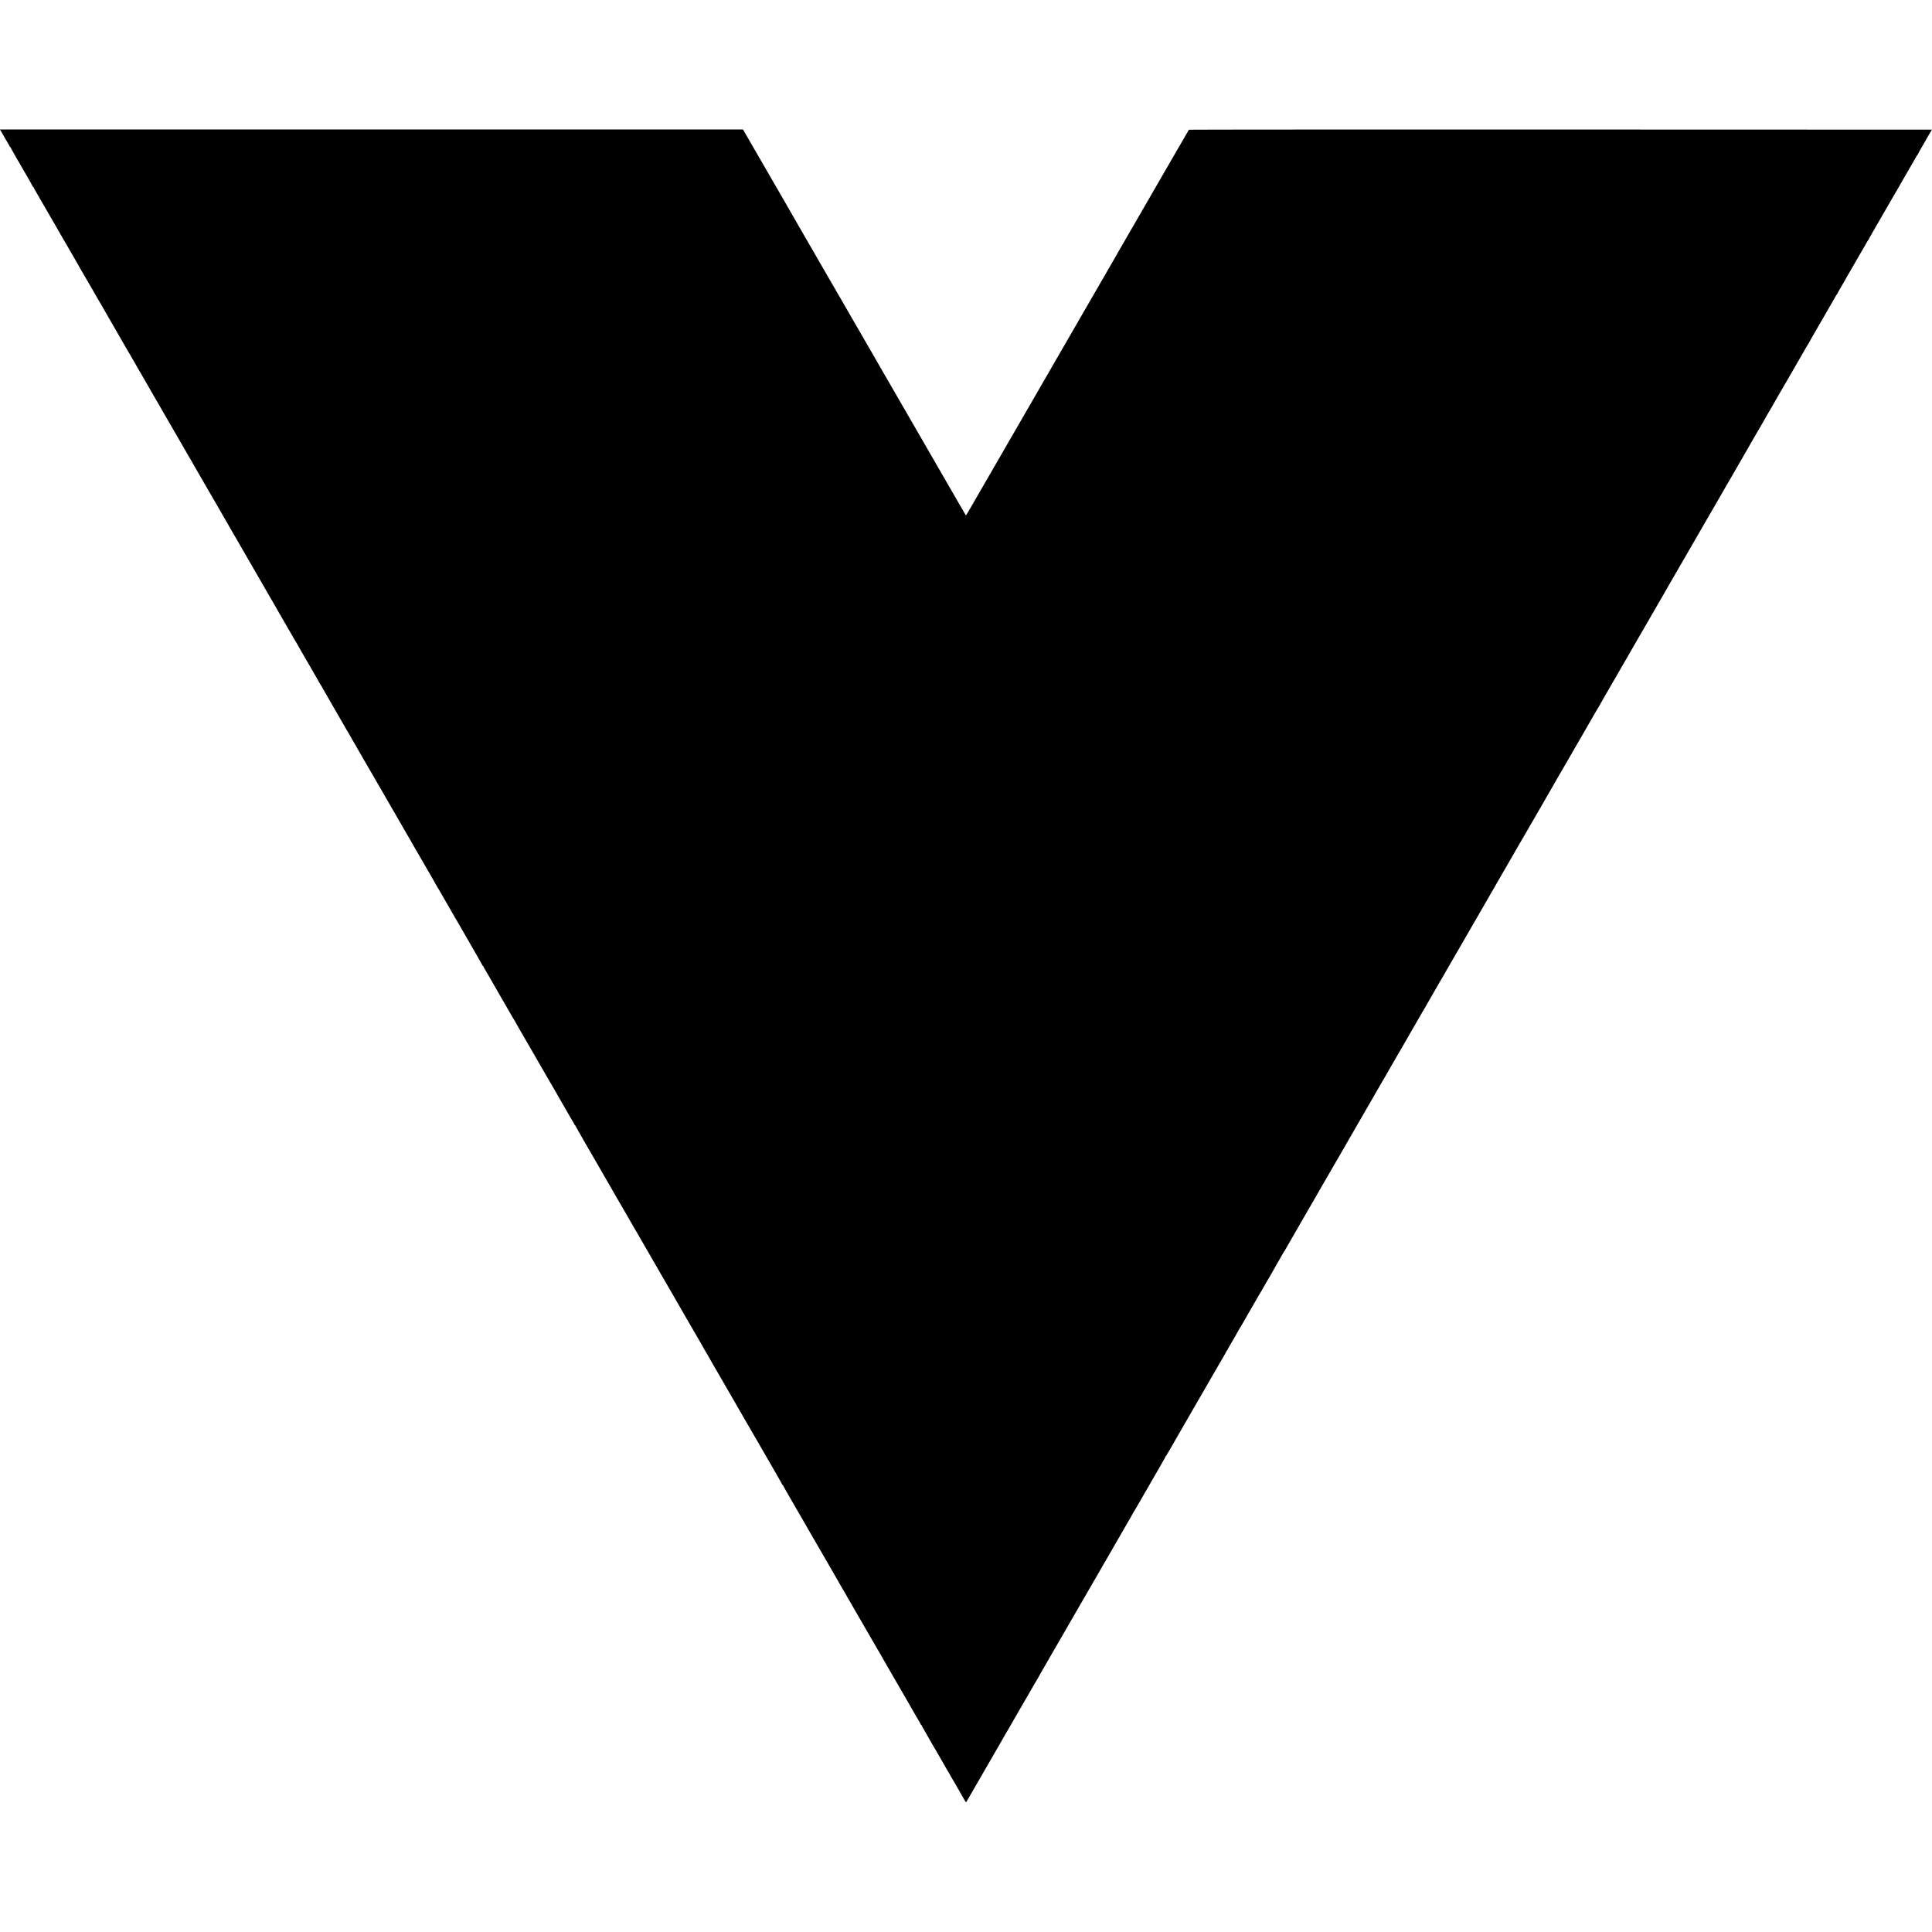
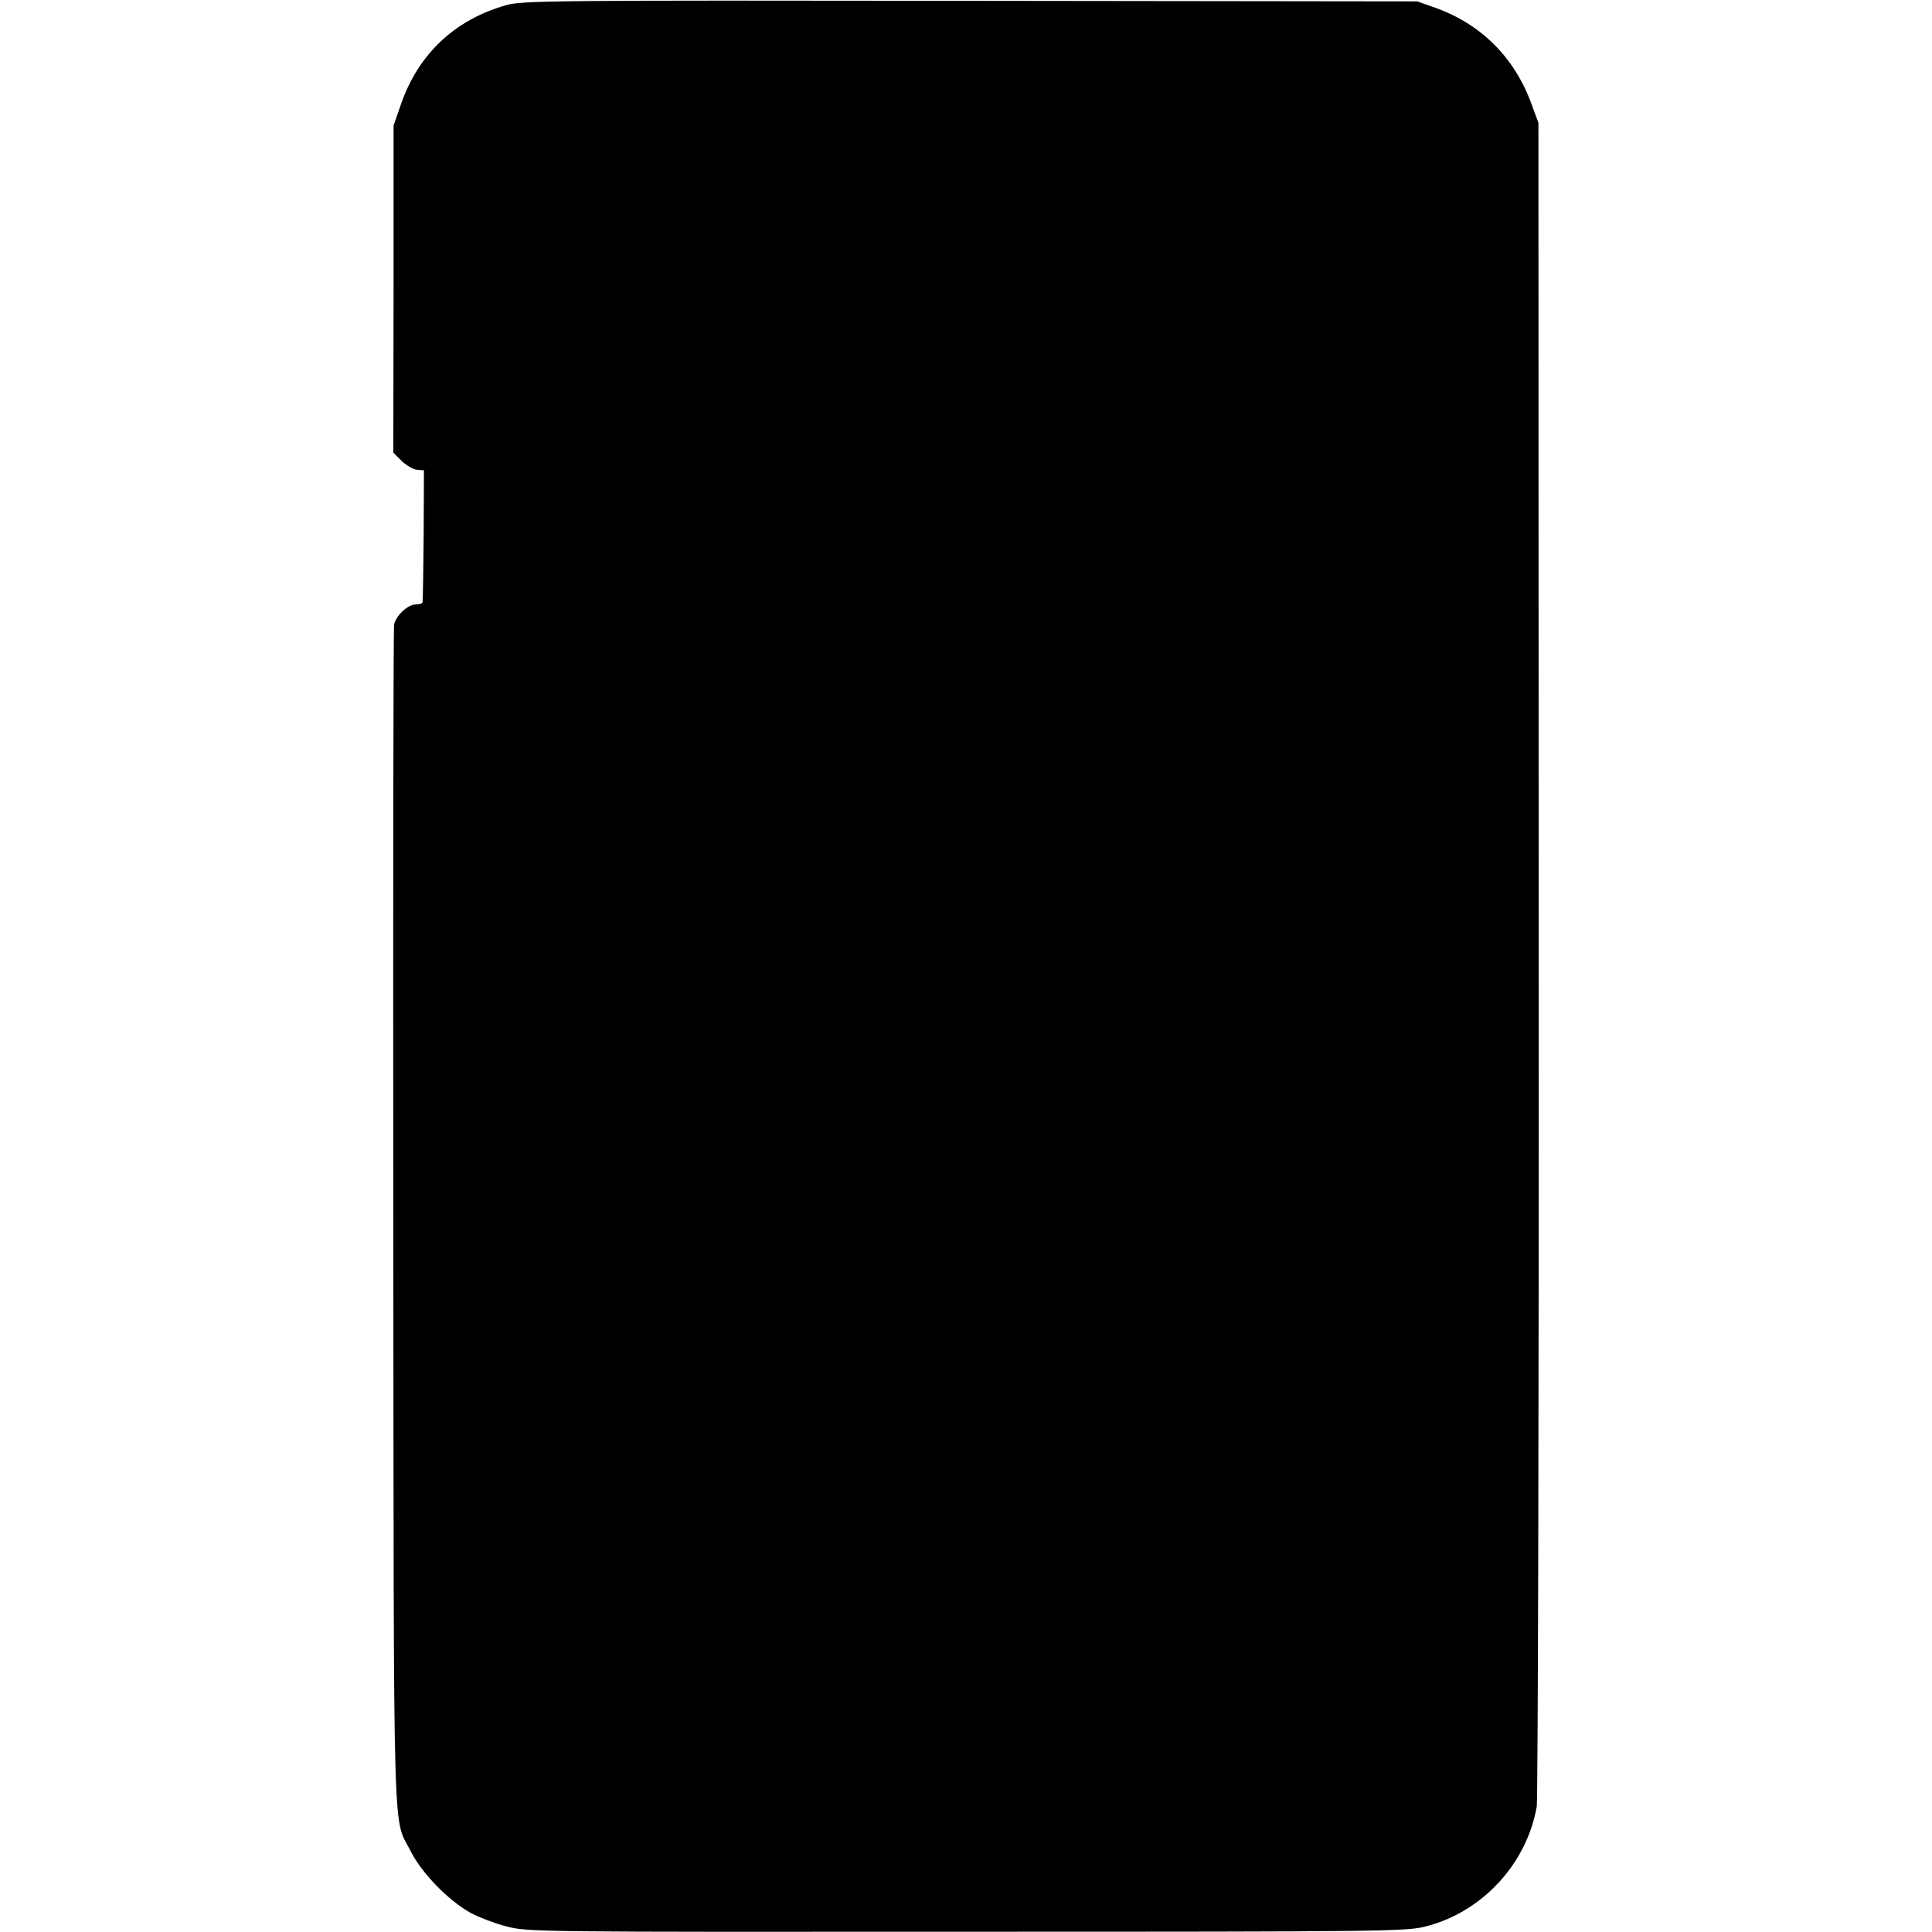
- <svg xmlns="http://www.w3.org/2000/svg" version="1.0" width="16pt" height="16pt" viewBox="0 0 16 16" preserveAspectRatio="xMidYMid meet">
-   <g transform="translate(0,16) scale(0.00032,-0.00032)" fill="#000000" stroke="none">
-     <path d="M18 46618 c45 -75 122 -207 122 -211 0 -2 25 -45 55 -95 30 -50 55 -96 55 -102 0 -5 5 -10 10 -10 6 0 10 -4 10 -9 0 -5 73 -135 161 -288 89 -153 173 -298 187 -323 14 -25 32 -57 41 -72 88 -149 187 -324 189 -335 2 -7 8 -13 13 -13 5 0 9 -4 9 -10 0 -5 46 -89 103 -187 175 -302 490 -846 507 -876 8 -16 20 -36 25 -45 28 -46 290 -498 339 -585 13 -23 74 -129 136 -236 61 -107 123 -215 137 -240 14 -25 29 -50 33 -56 5 -5 23 -37 40 -70 18 -33 38 -67 44 -75 11 -16 21 -33 63 -109 14 -25 29 -50 33 -56 4 -5 21 -35 38 -65 55 -100 261 -455 269 -465 4 -5 14 -21 20 -35 15 -29 41 -75 103 -180 24 -41 52 -88 60 -105 9 -16 57 -100 107 -185 112 -193 362 -626 380 -660 8 -14 23 -38 33 -55 11 -16 23 -37 27 -45 4 -8 26 -46 48 -85 23 -38 53 -90 67 -115 46 -81 64 -113 178 -310 62 -107 121 -210 132 -227 37 -67 56 -99 85 -148 16 -27 32 -57 36 -65 4 -8 15 -27 25 -42 9 -15 53 -89 96 -165 44 -76 177 -307 296 -513 120 -206 268 -463 330 -570 131 -227 117 -203 200 -348 36 -62 73 -125 82 -140 10 -15 21 -34 25 -42 4 -8 20 -37 36 -65 17 -27 38 -65 48 -82 49 -85 64 -111 87 -153 13 -25 28 -49 32 -55 4 -5 78 -134 165 -285 87 -151 166 -288 176 -305 10 -16 26 -43 35 -59 9 -17 125 -217 257 -445 132 -229 253 -441 270 -471 17 -30 45 -79 64 -108 18 -29 33 -54 33 -57 0 -2 20 -37 44 -77 24 -40 123 -212 221 -383 97 -170 190 -330 205 -355 16 -25 39 -65 53 -90 13 -25 81 -144 152 -265 70 -121 137 -238 150 -260 12 -22 37 -65 55 -95 18 -30 43 -73 55 -95 12 -22 48 -85 80 -140 77 -132 163 -280 190 -330 13 -22 71 -123 130 -225 59 -102 116 -199 126 -217 10 -17 29 -50 43 -72 15 -22 26 -43 26 -45 0 -2 27 -50 60 -106 33 -56 60 -103 60 -105 0 -2 55 -98 90 -155 8 -14 182 -316 239 -414 13 -22 45 -79 72 -124 27 -46 49 -86 49 -89 0 -2 14 -24 30 -48 16 -24 30 -46 30 -49 0 -5 74 -135 100 -176 5 -8 24 -42 43 -75 50 -88 58 -101 262 -455 104 -179 199 -345 213 -370 14 -25 28 -49 32 -55 4 -5 17 -26 28 -45 10 -19 62 -109 114 -200 114 -197 133 -230 170 -295 16 -27 33 -57 38 -65 17 -28 96 -165 103 -180 4 -8 16 -28 26 -45 10 -16 77 -131 148 -255 72 -124 181 -313 243 -420 62 -107 121 -209 131 -227 35 -62 323 -560 392 -678 38 -66 83 -145 100 -175 16 -30 33 -59 37 -65 4 -5 17 -27 29 -47 34 -61 56 -100 90 -156 17 -29 31 -55 31 -57 0 -2 17 -32 39 -67 21 -35 134 -229 251 -433 117 -203 235 -407 261 -451 27 -45 49 -85 49 -88 0 -4 8 -19 19 -34 15 -21 200 -341 309 -533 10 -19 33 -58 51 -87 17 -29 31 -54 31 -56 0 -2 25 -44 55 -94 30 -50 55 -95 55 -98 0 -4 6 -15 14 -23 7 -9 27 -41 43 -71 17 -30 170 -297 342 -594 171 -296 311 -542 311 -547 0 -5 5 -9 10 -9 6 0 10 -4 10 -10 0 -5 22 -47 49 -92 27 -46 58 -99 68 -118 24 -43 81 -140 93 -160 5 -8 66 -114 135 -235 69 -121 130 -227 135 -235 12 -21 259 -447 283 -490 10 -19 28 -47 38 -62 11 -14 19 -29 19 -32 0 -3 37 -69 83 -148 99 -170 305 -526 337 -583 13 -22 31 -53 41 -70 11 -16 22 -37 26 -45 7 -14 82 -146 103 -180 14 -24 181 -311 205 -355 13 -22 46 -80 75 -130 29 -49 64 -110 78 -135 14 -25 51 -88 82 -140 31 -52 59 -102 63 -110 4 -8 18 -33 31 -55 205 -353 284 -489 309 -535 17 -30 45 -78 62 -106 18 -28 36 -60 39 -72 4 -12 12 -22 17 -22 5 0 9 -4 9 -10 0 -5 109 -197 241 -427 133 -230 250 -431 259 -448 51 -90 222 -385 280 -485 37 -63 78 -135 92 -160 14 -25 67 -117 118 -205 51 -88 101 -175 111 -193 34 -58 55 -95 149 -257 51 -88 101 -173 110 -190 9 -16 76 -131 147 -255 72 -124 140 -241 151 -260 61 -108 281 -489 355 -615 38 -66 77 -133 87 -150 35 -63 91 -161 100 -175 14 -23 99 -169 128 -220 54 -97 135 -235 142 -245 4 -5 20 -32 35 -60 26 -48 238 -416 276 -480 10 -16 26 -46 37 -65 30 -53 382 -661 403 -695 10 -16 22 -37 26 -45 4 -8 26 -48 50 -88 24 -41 43 -75 43 -77 0 -2 22 -40 50 -85 27 -45 50 -84 50 -86 0 -3 38 -69 83 -147 84 -142 302 -520 340 -587 10 -19 34 -60 52 -90 18 -30 44 -75 57 -100 14 -25 45 -79 70 -120 25 -41 56 -96 70 -121 14 -25 77 -133 138 -240 62 -107 122 -210 132 -229 25 -43 310 -535 337 -581 11 -19 26 -45 34 -59 17 -32 238 -414 266 -460 11 -19 24 -41 28 -49 3 -7 75 -133 160 -278 84 -146 153 -269 153 -274 0 -5 5 -9 10 -9 6 0 10 -4 10 -10 0 -5 82 -150 181 -322 182 -314 201 -346 240 -415 12 -21 80 -139 152 -263 71 -124 141 -245 155 -270 14 -25 28 -49 32 -55 6 -8 145 -248 220 -380 37 -66 209 -362 229 -395 11 -19 24 -42 28 -49 4 -8 67 -118 140 -243 73 -125 133 -230 133 -233 0 -2 15 -28 33 -57 19 -29 47 -78 64 -108 17 -30 53 -93 79 -139 53 -90 82 -141 157 -272 82 -142 115 -199 381 -659 142 -245 268 -463 281 -485 12 -22 71 -125 132 -230 60 -104 172 -298 248 -430 76 -132 146 -253 156 -270 11 -16 22 -36 26 -44 3 -8 30 -54 60 -103 29 -49 53 -91 53 -93 0 -3 18 -34 40 -70 22 -36 40 -67 40 -69 0 -2 37 -66 81 -142 45 -77 98 -168 119 -204 20 -36 47 -81 58 -100 12 -19 27 -47 33 -62 6 -16 15 -28 20 -28 5 0 9 -4 9 -9 0 -6 63 -118 140 -251 77 -133 140 -243 140 -245 0 -2 18 -33 41 -70 22 -37 49 -83 60 -101 10 -19 29 -51 40 -71 25 -45 109 -189 126 -218 7 -11 17 -29 22 -40 6 -11 22 -38 35 -60 14 -22 37 -62 52 -90 14 -27 35 -62 45 -77 11 -14 19 -29 19 -32 0 -3 18 -35 40 -71 22 -36 40 -67 40 -69 0 -2 19 -35 42 -72 23 -38 55 -94 72 -124 26 -47 139 -244 171 -298 6 -9 21 -36 34 -60 28 -48 37 -51 51 -19 6 12 19 36 29 52 10 17 27 46 38 65 11 19 104 181 208 360 103 179 199 345 213 370 14 25 42 74 64 109 21 34 38 65 38 67 0 2 18 33 40 69 22 36 40 67 40 69 0 3 177 310 199 346 16 26 136 234 140 244 2 5 25 44 52 88 27 44 49 81 49 84 0 2 18 34 40 70 22 36 40 67 40 69 0 2 20 36 43 77 35 58 169 289 297 513 9 17 50 86 90 155 40 69 86 150 103 180 16 30 35 62 41 70 6 8 16 24 22 35 35 64 72 129 167 293 59 100 116 199 127 220 11 20 30 53 41 72 43 72 1070 1850 1121 1940 14 25 65 113 113 195 48 83 96 166 107 185 10 19 28 50 38 68 11 18 73 124 137 235 64 111 175 303 246 427 71 124 173 299 225 390 52 91 116 202 143 248 27 45 49 85 49 89 0 4 6 14 14 22 7 9 28 43 46 76 26 47 251 436 378 655 11 19 29 51 40 70 11 19 101 176 201 348 99 172 181 317 181 323 0 5 5 9 10 9 6 0 10 5 10 11 0 6 8 23 18 37 11 15 32 52 49 82 16 30 130 228 253 440 122 212 234 405 248 430 13 25 39 70 57 100 39 65 69 117 130 225 25 44 50 87 55 95 12 19 78 134 220 380 61 107 129 224 150 260 161 277 222 382 246 425 15 28 47 83 71 123 24 41 43 78 43 83 0 5 4 9 8 9 4 0 13 12 19 28 7 15 23 45 36 67 66 110 277 478 277 483 0 3 6 13 14 21 7 9 27 41 43 71 17 30 45 80 63 110 34 57 375 649 394 685 6 11 16 27 22 35 6 8 26 42 44 75 18 33 41 74 51 90 10 17 24 41 32 55 54 97 72 128 88 152 11 14 19 28 19 30 0 3 79 141 175 308 96 167 175 305 175 308 0 3 6 13 14 21 7 9 26 39 41 66 33 60 276 483 338 587 24 40 46 80 50 88 4 8 13 24 20 35 14 23 95 163 125 215 11 19 52 91 92 160 40 69 80 139 90 155 9 17 103 179 207 360 105 182 200 346 211 365 103 181 463 802 489 845 7 11 15 27 19 35 4 8 29 51 55 95 64 110 828 1433 848 1470 9 17 24 41 33 55 9 14 29 48 45 77 15 28 52 93 82 145 30 51 62 107 71 123 17 30 231 398 400 690 51 88 103 179 115 202 12 23 26 48 32 55 6 7 24 38 40 68 17 30 61 107 98 170 37 63 84 144 103 180 19 36 41 72 48 81 8 8 14 18 14 21 0 4 27 51 59 106 32 55 72 124 89 154 16 29 71 125 122 213 51 88 104 180 118 205 13 25 28 50 32 55 4 6 17 26 28 45 11 19 45 80 77 135 31 55 66 116 77 135 11 19 88 152 171 295 401 694 620 1072 650 1125 11 19 87 152 170 295 83 143 158 273 166 288 9 16 21 36 26 45 6 9 31 52 55 96 25 43 54 94 66 115 11 20 95 164 186 321 91 157 173 299 182 315 9 17 26 46 37 65 12 19 66 114 121 210 56 96 108 186 117 200 8 14 24 40 34 59 24 45 383 664 412 713 5 9 17 29 26 45 15 28 120 210 241 419 36 61 68 117 72 125 4 8 12 23 19 34 35 57 245 420 262 453 11 20 35 61 53 90 17 29 32 54 32 56 0 3 28 51 62 108 33 57 70 119 80 138 10 19 23 42 28 50 5 8 32 53 59 100 27 47 149 258 271 470 122 212 234 405 248 430 30 53 62 108 80 135 6 11 15 27 19 35 4 8 85 150 181 315 96 165 187 323 202 350 31 56 116 202 130 225 5 8 25 42 43 75 19 33 92 159 162 280 149 257 157 271 202 350 19 33 38 67 43 75 9 14 228 392 275 475 12 22 55 96 95 165 40 69 80 139 90 155 24 42 202 350 221 383 9 15 27 47 41 72 14 25 75 131 136 236 61 106 121 210 134 232 99 172 271 470 279 482 5 8 23 40 40 70 18 30 81 141 142 245 60 105 121 210 135 235 14 25 71 124 127 220 56 96 143 247 194 335 51 88 96 167 102 175 14 24 180 311 204 355 23 43 340 590 356 615 5 8 50 87 101 175 171 301 517 898 582 1008 25 43 46 81 46 83 0 2 12 23 27 47 14 23 40 67 56 97 16 30 35 62 42 70 7 8 15 22 18 30 4 8 20 38 37 65 16 28 33 57 37 65 6 12 111 196 143 250 5 8 55 95 112 193 57 98 113 195 126 215 12 20 27 46 32 57 6 11 14 27 20 35 5 8 76 130 156 270 80 140 165 287 187 325 23 39 52 90 66 115 13 25 30 52 37 61 8 8 14 18 14 21 0 4 41 77 92 165 50 87 175 302 276 478 101 176 208 360 236 408 28 49 67 117 86 152 19 35 41 70 48 77 6 6 12 15 12 19 0 7 124 224 167 291 12 21 23 40 23 42 0 2 21 40 46 83 26 43 55 92 64 109 54 95 327 568 354 614 19 30 45 75 59 100 71 128 82 145 89 148 4 2 8 8 8 13 0 5 42 82 94 172 311 538 496 858 518 897 14 25 40 70 58 100 18 30 42 71 53 90 10 19 79 139 152 265 73 127 142 246 153 265 10 19 43 76 72 125 29 50 63 108 75 130 65 116 80 140 87 143 4 2 8 8 8 12 0 8 114 212 140 250 6 8 14 24 20 35 5 11 54 97 108 190 l100 170 -9611 3 c-5286 1 -9614 -1 -9618 -5 -5 -6 -419 -719 -619 -1068 -89 -155 -267 -463 -323 -560 -38 -66 -81 -140 -95 -165 -31 -56 -263 -457 -526 -910 -110 -190 -224 -388 -254 -440 -29 -52 -61 -109 -71 -125 -23 -39 -243 -420 -268 -465 -11 -19 -204 -352 -428 -740 -224 -388 -477 -826 -563 -975 -85 -148 -185 -322 -222 -385 -37 -63 -120 -207 -185 -320 -65 -113 -177 -306 -248 -430 -72 -124 -172 -297 -222 -385 -51 -88 -142 -245 -202 -350 -131 -226 -247 -427 -408 -705 -65 -113 -249 -432 -410 -710 -160 -278 -388 -673 -506 -877 -118 -205 -216 -373 -219 -373 -3 0 -52 82 -109 183 -58 100 -144 250 -192 332 -95 164 -402 696 -647 1120 -85 149 -228 396 -317 550 -212 365 -982 1700 -1008 1745 -10 19 -43 76 -72 125 -29 50 -64 110 -77 135 -14 25 -63 110 -110 190 -47 80 -96 165 -110 190 -14 25 -99 171 -188 325 -89 154 -174 300 -188 325 -13 25 -64 113 -112 195 -48 83 -140 242 -205 355 -65 113 -183 317 -263 454 -79 137 -152 264 -163 282 -50 89 -335 583 -354 614 -12 19 -34 58 -50 85 -15 28 -129 226 -253 440 -124 215 -235 408 -247 430 -12 22 -69 121 -127 220 -58 99 -226 389 -373 645 -148 256 -324 561 -392 678 -67 117 -134 232 -147 255 -13 23 -33 59 -46 80 l-22 37 -9615 0 -9615 0 20 -32z" />
-   </g>
+ <svg xmlns="http://www.w3.org/2000/svg" version="1" width="933.333" height="933.333" viewBox="0 0 700 700">
+   <path d="M183.3 1.9c-18.6 5.3-31.7 17.7-38 35.8l-2.7 7.8v59.2l-.1 59.3 3 3c1.7 1.6 4.2 3.1 5.6 3.2l2.5.2-.1 23.6c-.1 12.9-.3 23.8-.4 24.2 0 .5-1.2.8-2.5.8-2.8 0-7.2 4.1-7.8 7.3-.3 1.3-.4 98.4-.3 215.8.2 235.5-.3 215.3 6.5 229 3.9 7.6 13.2 17.2 21.2 21.8 3.1 1.7 9.1 4 13.4 5.1 7.6 2 11.2 2 166.8 1.9 153.9 0 159.3-.1 166.5-2 20.3-5.3 36.3-22.7 39.9-43.4.4-2.8.8-141.1.7-307.5l-.1-302.5L555 38c-6.1-17-18.2-29.2-35-35.2L513.5.5l-162-.2C199.3.1 189.1.2 183.3 1.9z" />
</svg>
